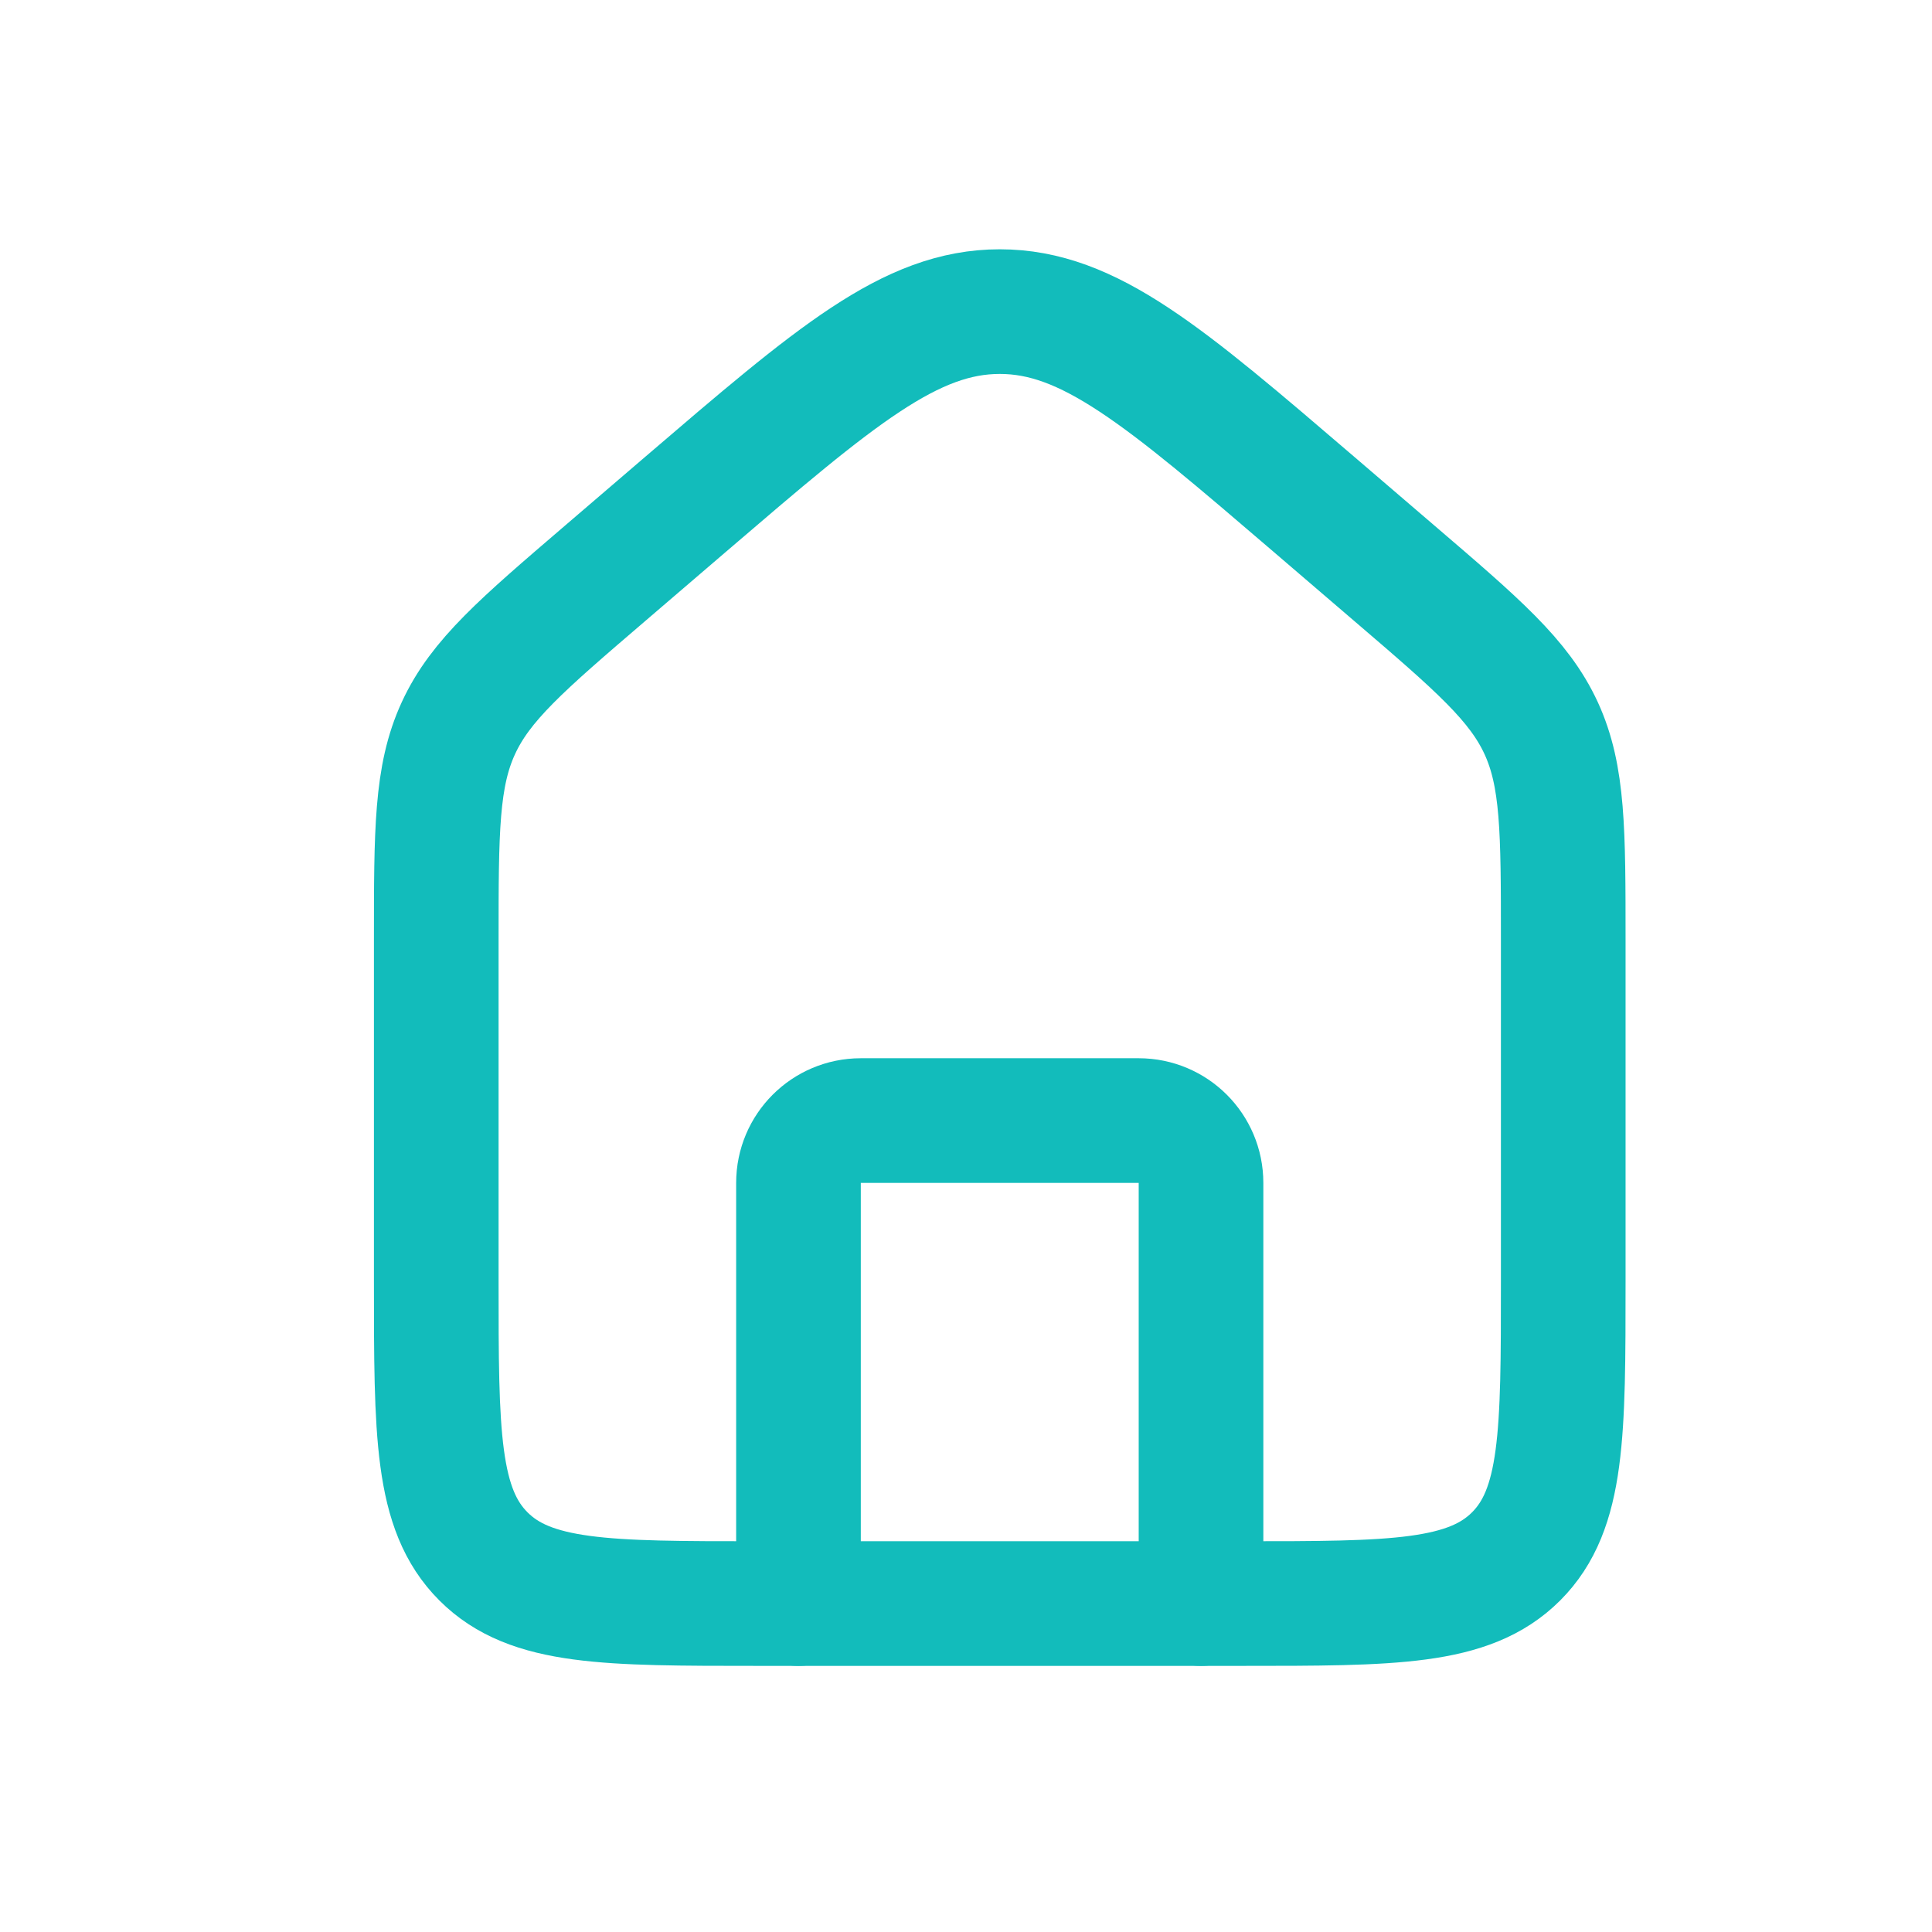
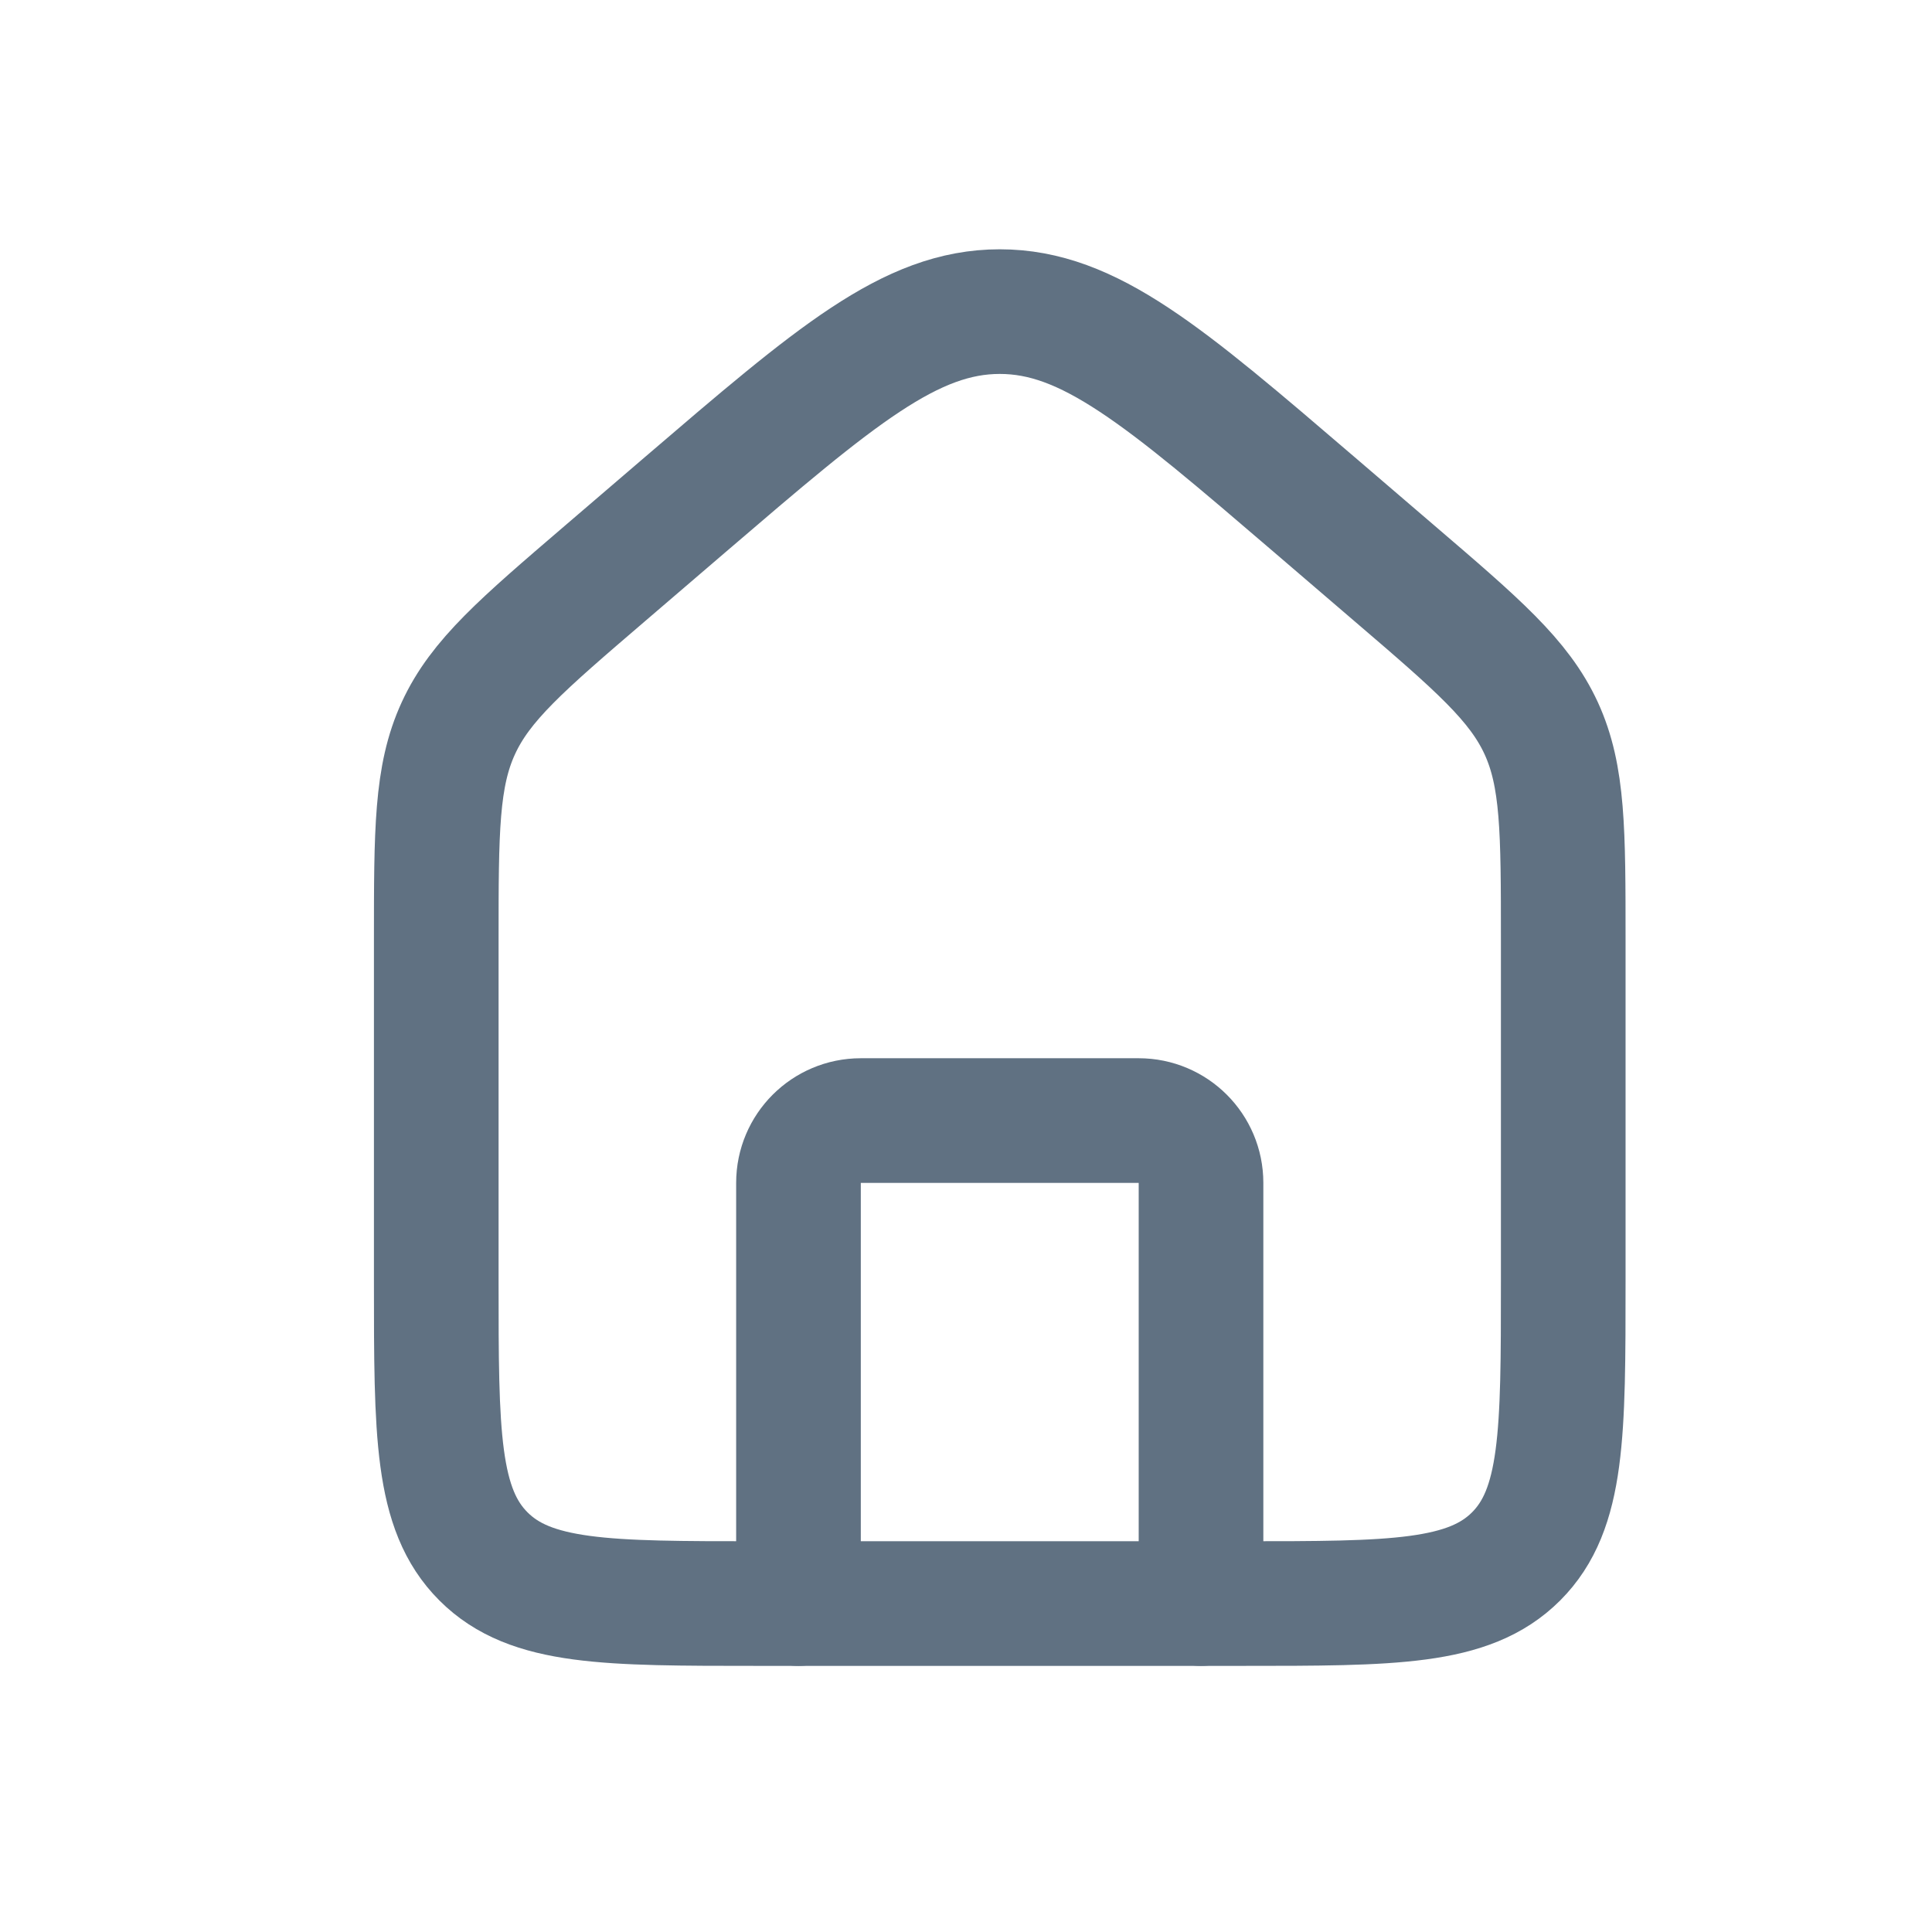
<svg xmlns="http://www.w3.org/2000/svg" width="31" height="31" viewBox="0 0 31 31" fill="none">
-   <path d="M7 15.086C7 13.332 7 12.455 7.355 11.684C7.709 10.914 8.375 10.343 9.706 9.202L10.998 8.094C13.405 6.031 14.608 5 16.042 5C17.475 5 18.678 6.031 21.085 8.094L22.377 9.202C23.709 10.343 24.374 10.914 24.729 11.684C25.083 12.455 25.083 13.332 25.083 15.086V20.563C25.083 22.999 25.083 24.216 24.327 24.973C23.57 25.73 22.352 25.73 19.917 25.73H12.167C9.731 25.73 8.513 25.73 7.757 24.973C7 24.216 7 22.999 7 20.563V15.086Z" stroke="#12BCBB" stroke-width="2" />
-   <path d="M19.271 25.73V18.98C19.271 18.427 18.823 17.98 18.271 17.98H13.812C13.26 17.98 12.812 18.427 12.812 18.98V25.73" stroke="#12BCBB" stroke-width="2" stroke-linecap="round" stroke-linejoin="round" />
+   <path d="M7 15.086C7 13.332 7 12.455 7.355 11.684C7.709 10.914 8.375 10.343 9.706 9.202L10.998 8.094C13.405 6.031 14.608 5 16.042 5C17.475 5 18.678 6.031 21.085 8.094L22.377 9.202C23.709 10.343 24.374 10.914 24.729 11.684C25.083 12.455 25.083 13.332 25.083 15.086V20.563C25.083 22.999 25.083 24.216 24.327 24.973C23.57 25.73 22.352 25.73 19.917 25.73H12.167C9.731 25.73 8.513 25.73 7.757 24.973C7 24.216 7 22.999 7 20.563V15.086Z" stroke="#607182" stroke-width="2" />
+   <path d="M19.271 25.73V18.98C19.271 18.427 18.823 17.98 18.271 17.98H13.812C13.26 17.98 12.812 18.427 12.812 18.98V25.73" stroke="#607182" stroke-width="2" stroke-linecap="round" stroke-linejoin="round" />
</svg>
